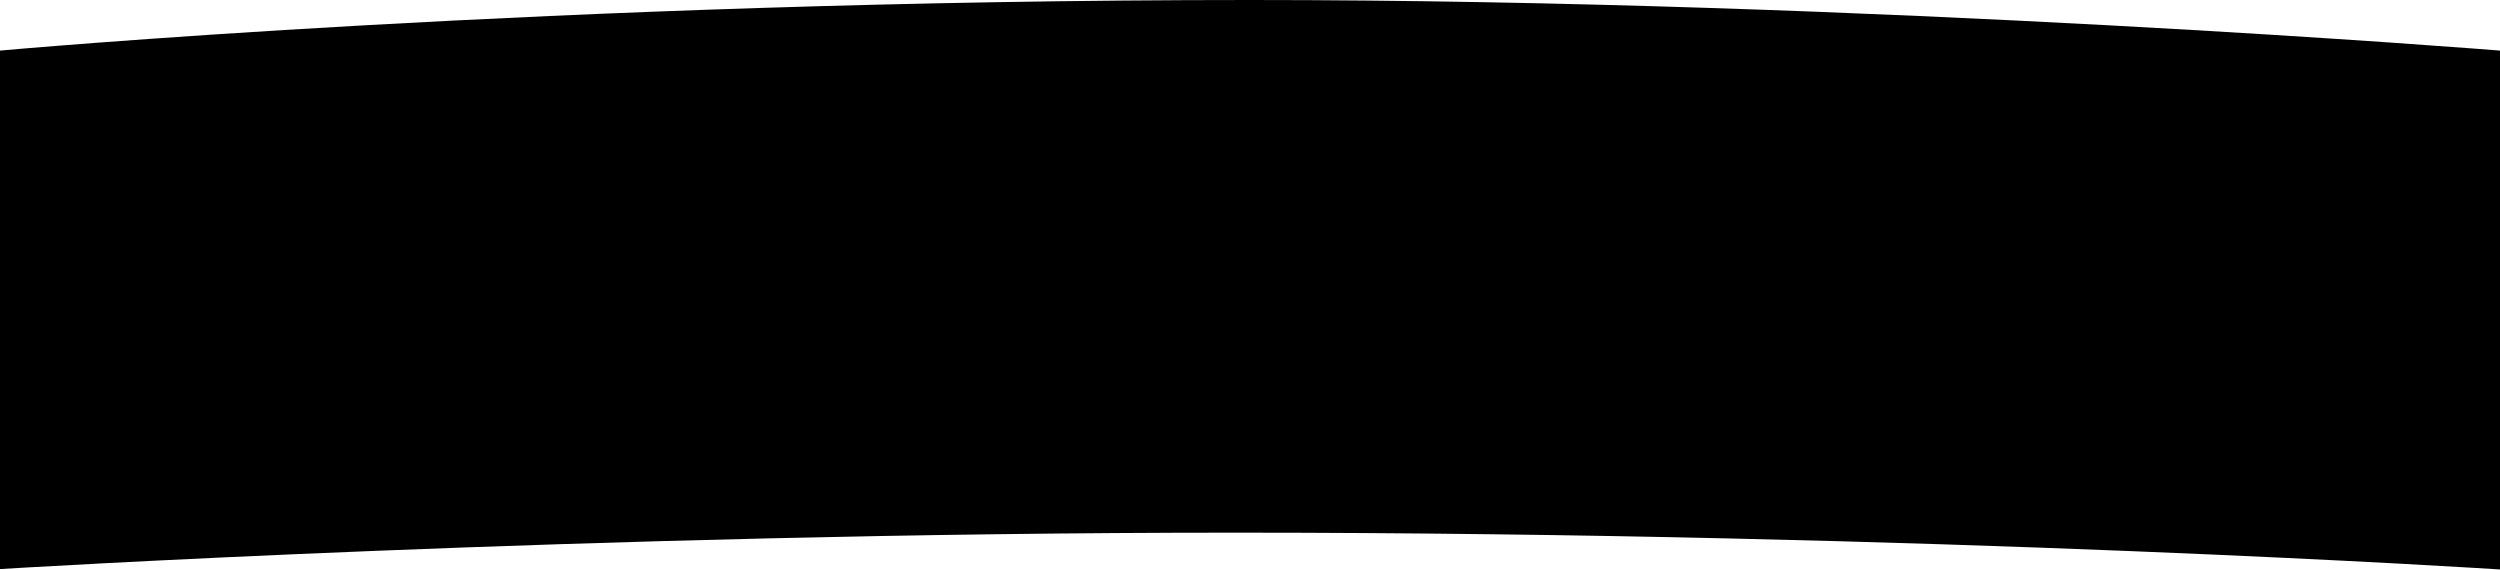
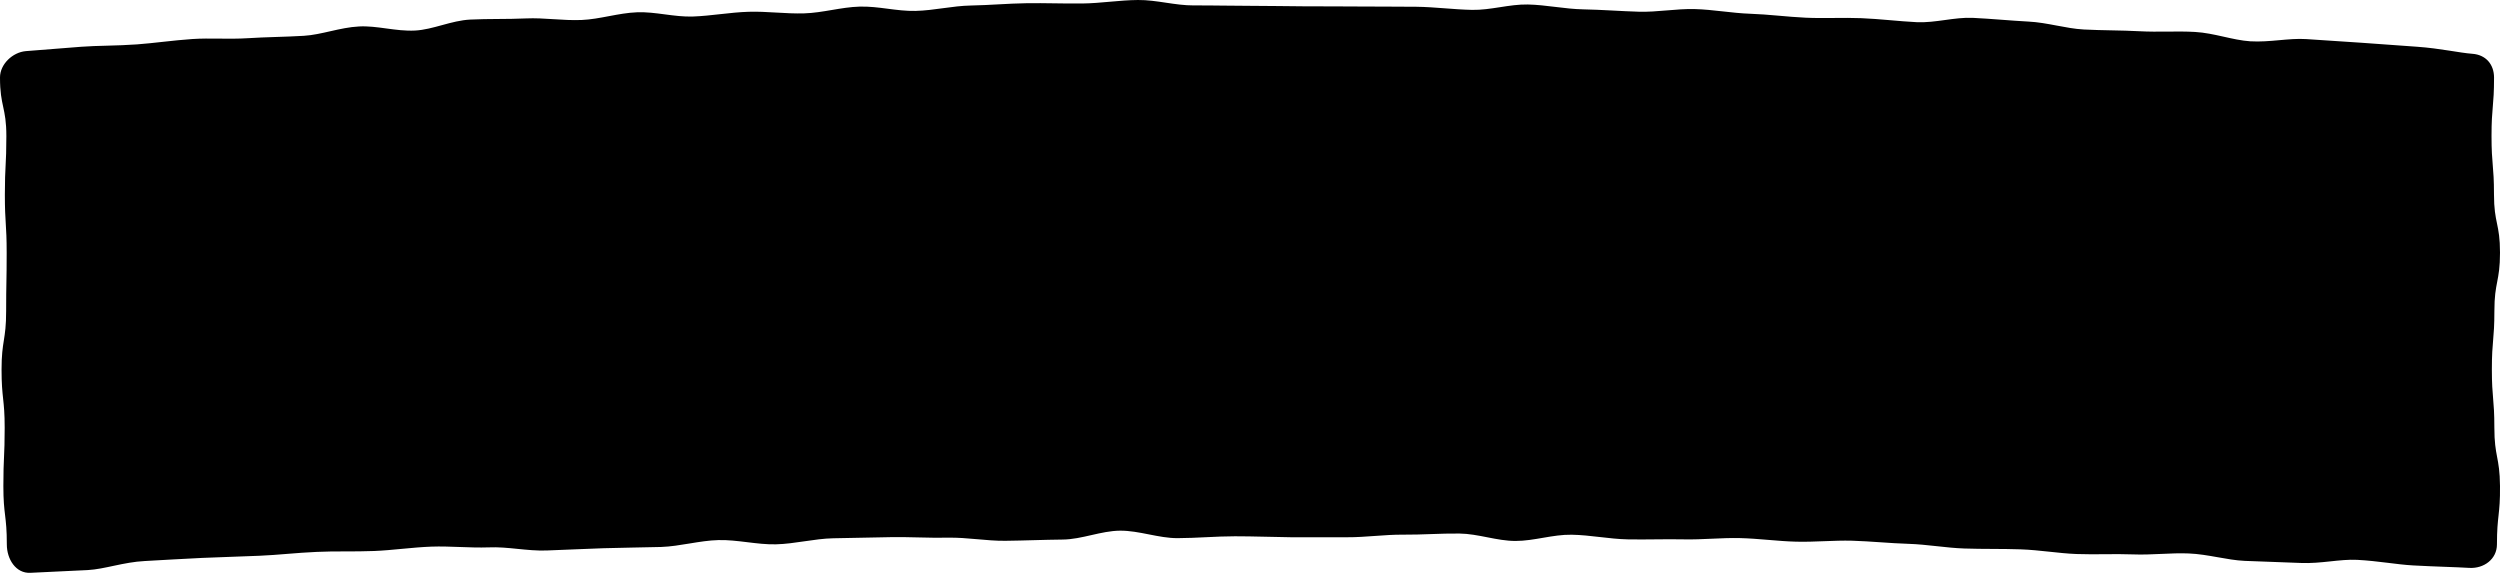
- <svg xmlns="http://www.w3.org/2000/svg" viewBox="0 0 800 182.23">
+ <svg xmlns="http://www.w3.org/2000/svg" viewBox="0 0 802.05 183.65">
  <g id="Layer_2" data-name="Layer 2">
    <g id="Layer_1-2" data-name="Layer 1">
-       <path d="M800,182.23s-181.12-11.78-404.88-11.78C188.35,170.45,0,182.1,0,182.1V16.19S177.81,0,400,0C599.3,0,800,16.19,800,16.19Z" />
+       <path d="M801.07,174.66c0,4.71-4.18,7.81-8.89,7.53-4.42-.27-10.47-.38-18-.79-5.28-.29-11.25-1.44-17.95-1.79-5.54-.28-11.64,1.28-18.09,1-5.66-.27-11.68-.38-18-.67-5.74-.26-11.68-2.12-17.94-2.38-5.78-.25-11.83.55-18,.3-5.83-.23-11.85.11-18-.12-5.85-.22-11.82-1.29-18-1.5-5.87-.21-11.89-.06-18-.27-5.89-.19-11.86-1.31-18-1.5-5.9-.18-11.9-.81-18-1-5.91-.16-11.94.47-18,.31-5.92-.15-11.91-1-18-1.15-5.93-.14-12,.54-18,.41s-12,.12-18,0-11.93-1.39-18-1.49-12,2-18,2-11.94-2.31-18-2.38-12,.41-18,.36-12,.86-18,.83-12,.07-18,0-12-.31-18-.31-12.3.58-18.41.6-12.32-2.44-18.43-2.4-12.29,2.79-18.4,2.85-12.3.33-18.41.4-12.33-1.13-18.43-1-12.33-.28-18.42-.17-12.32.23-18.41.36-12.3,1.8-18.37,1.94-12.39-1.52-18.46-1.36-12.3,2-18.36,2.21c-6.22.17-12.36.21-18.4.4-6.24.19-12.37.53-18.4.73-6.25.21-12.45-1.27-18.46-1-6.27.22-12.44-.46-18.43-.24-6.3.24-12.42,1.16-18.38,1.4-6.33.26-12.49,0-18.42.29-6.38.27-12.5,1-18.37,1.24-6.46.29-12.6.42-18.4.69-6.58.32-12.72.68-18.39,1-6.83.35-12.88,2.61-18.28,2.9-7.69.41-13.88.62-18.38.88-4.7.27-7.6-4.38-7.6-9.09,0-9.36-1.11-9.36-1.11-18.71s.42-9.36.42-18.71-1-9.36-1-18.71,1.47-9.36,1.47-18.71.17-9.36.17-18.71-.58-9.36-.58-18.72.48-9.35.48-18.71S0,34.21,0,24.85c0-4.26,4.05-8.09,8.3-8.45S18.53,15.6,26.1,15c5.2-.4,11.2-.28,17.85-.76,5.47-.4,11.39-1.28,17.78-1.72,5.6-.38,11.61.13,17.88-.27,5.68-.37,11.64-.39,17.84-.76,5.73-.34,11.56-2.68,17.72-3,5.76-.33,11.83,1.63,18,1.31,5.79-.31,11.61-3.22,17.7-3.52,5.82-.29,11.79-.09,17.86-.37,5.84-.27,11.84.76,17.9.5,5.85-.25,11.73-2.24,17.78-2.47,5.85-.23,11.88,1.57,17.92,1.36,5.86-.21,11.78-1.33,17.81-1.52C246,3.59,252,4.47,258,4.29s11.79-2,17.81-2.17,11.89,1.52,17.9,1.38S305.5,1.88,311.5,1.77s11.85-.65,17.85-.74,11.87.16,17.87.09S359.08.05,365.07,0,377,1.77,383,1.74s11.88.13,17.87.13,11.9.13,17.85.16,11.91,0,17.85.06,11.92,0,17.86.08,11.9.88,17.84,1,12-1.85,17.89-1.73S502,2.89,507.94,3s11.92.59,17.84.76,12-1,17.89-.85,11.92,1.3,17.81,1.5,11.94,1,17.83,1.27,12-.09,17.86.15c6,.25,12,1,17.81,1.29,6,.26,12.09-1.66,17.94-1.39,6.06.29,12,.89,17.82,1.19,6.08.3,12,2.23,17.75,2.54,6.11.32,12.07.24,17.86.56,6.13.34,12.12-.11,17.87.23,6.18.36,12,2.62,17.7,3,6.25.38,12.32-1.07,17.94-.71,6.37.41,12.32.81,17.81,1.18,6.63.45,12.59.91,17.81,1.28,7.53.54,13.46,1.94,17.73,2.26s6.93,3.36,6.93,7.65c0,9.35-.81,9.35-.81,18.71s.79,9.36.79,18.72,1.93,9.35,1.93,18.71-1.8,9.36-1.8,18.71-.81,9.36-.81,18.72.8,9.36.8,18.72,1.72,9.35,1.81,18.71S801.07,165.29,801.07,174.66Z" />
    </g>
  </g>
</svg>
